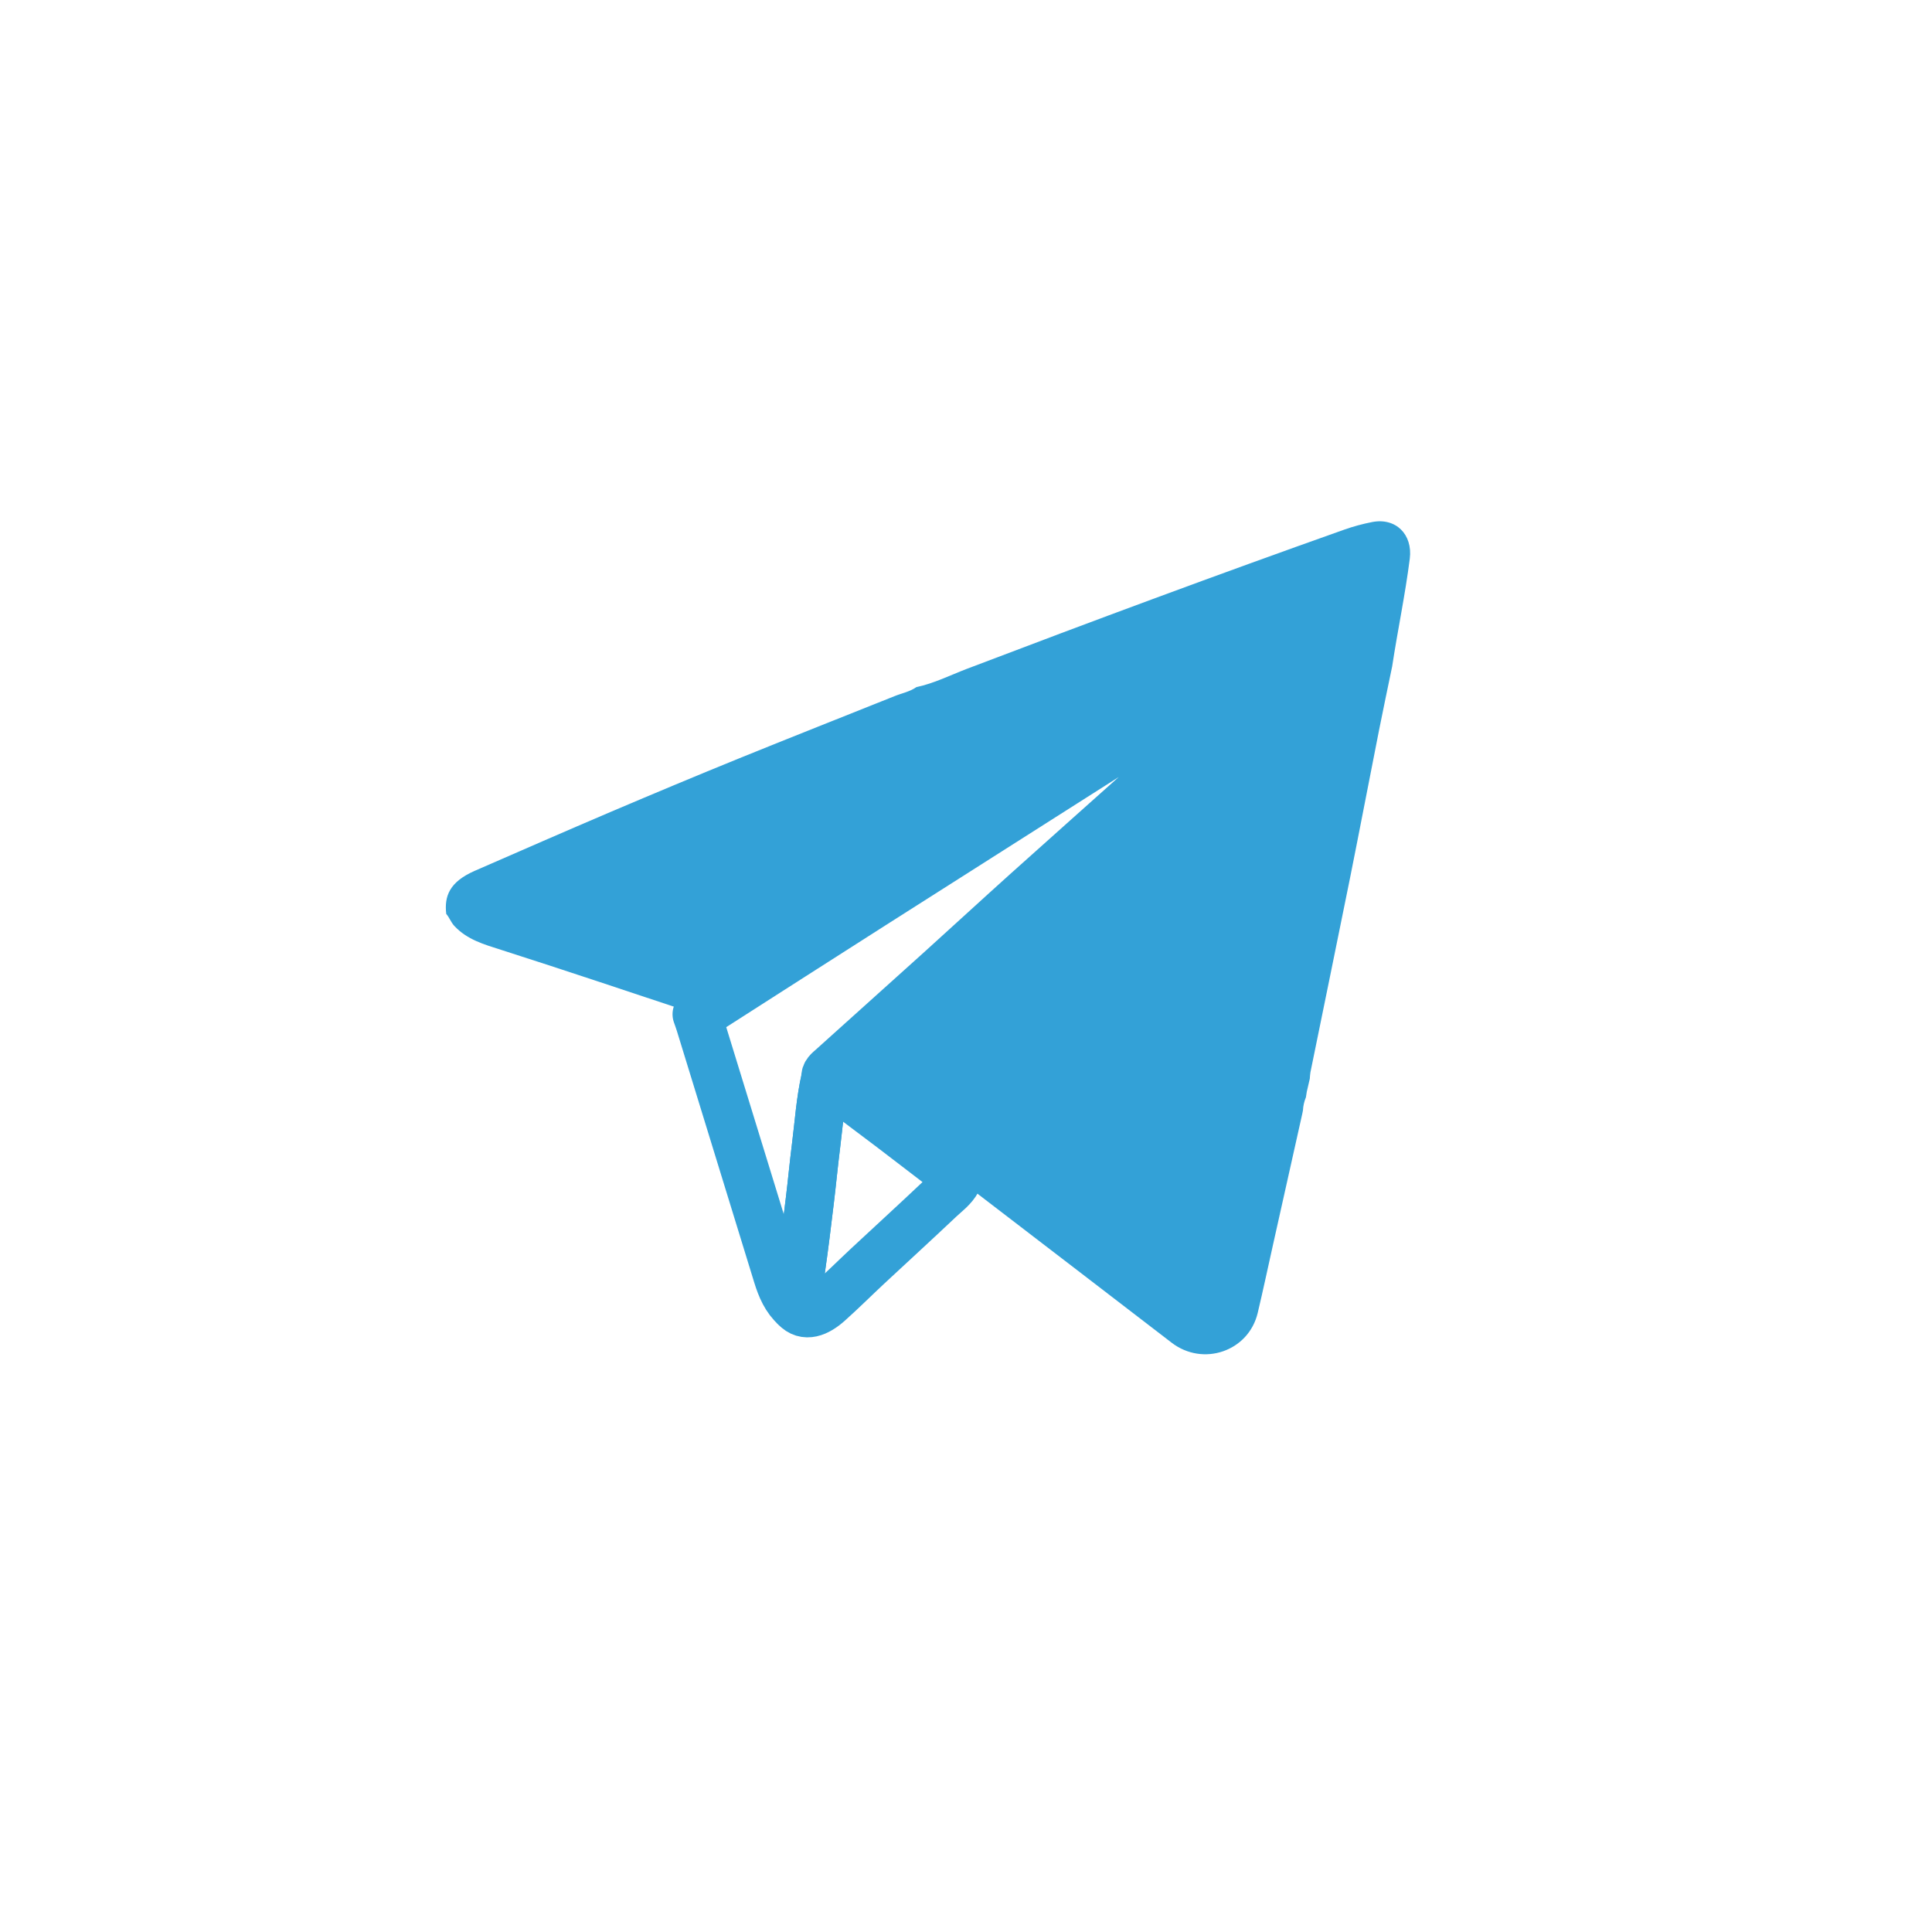
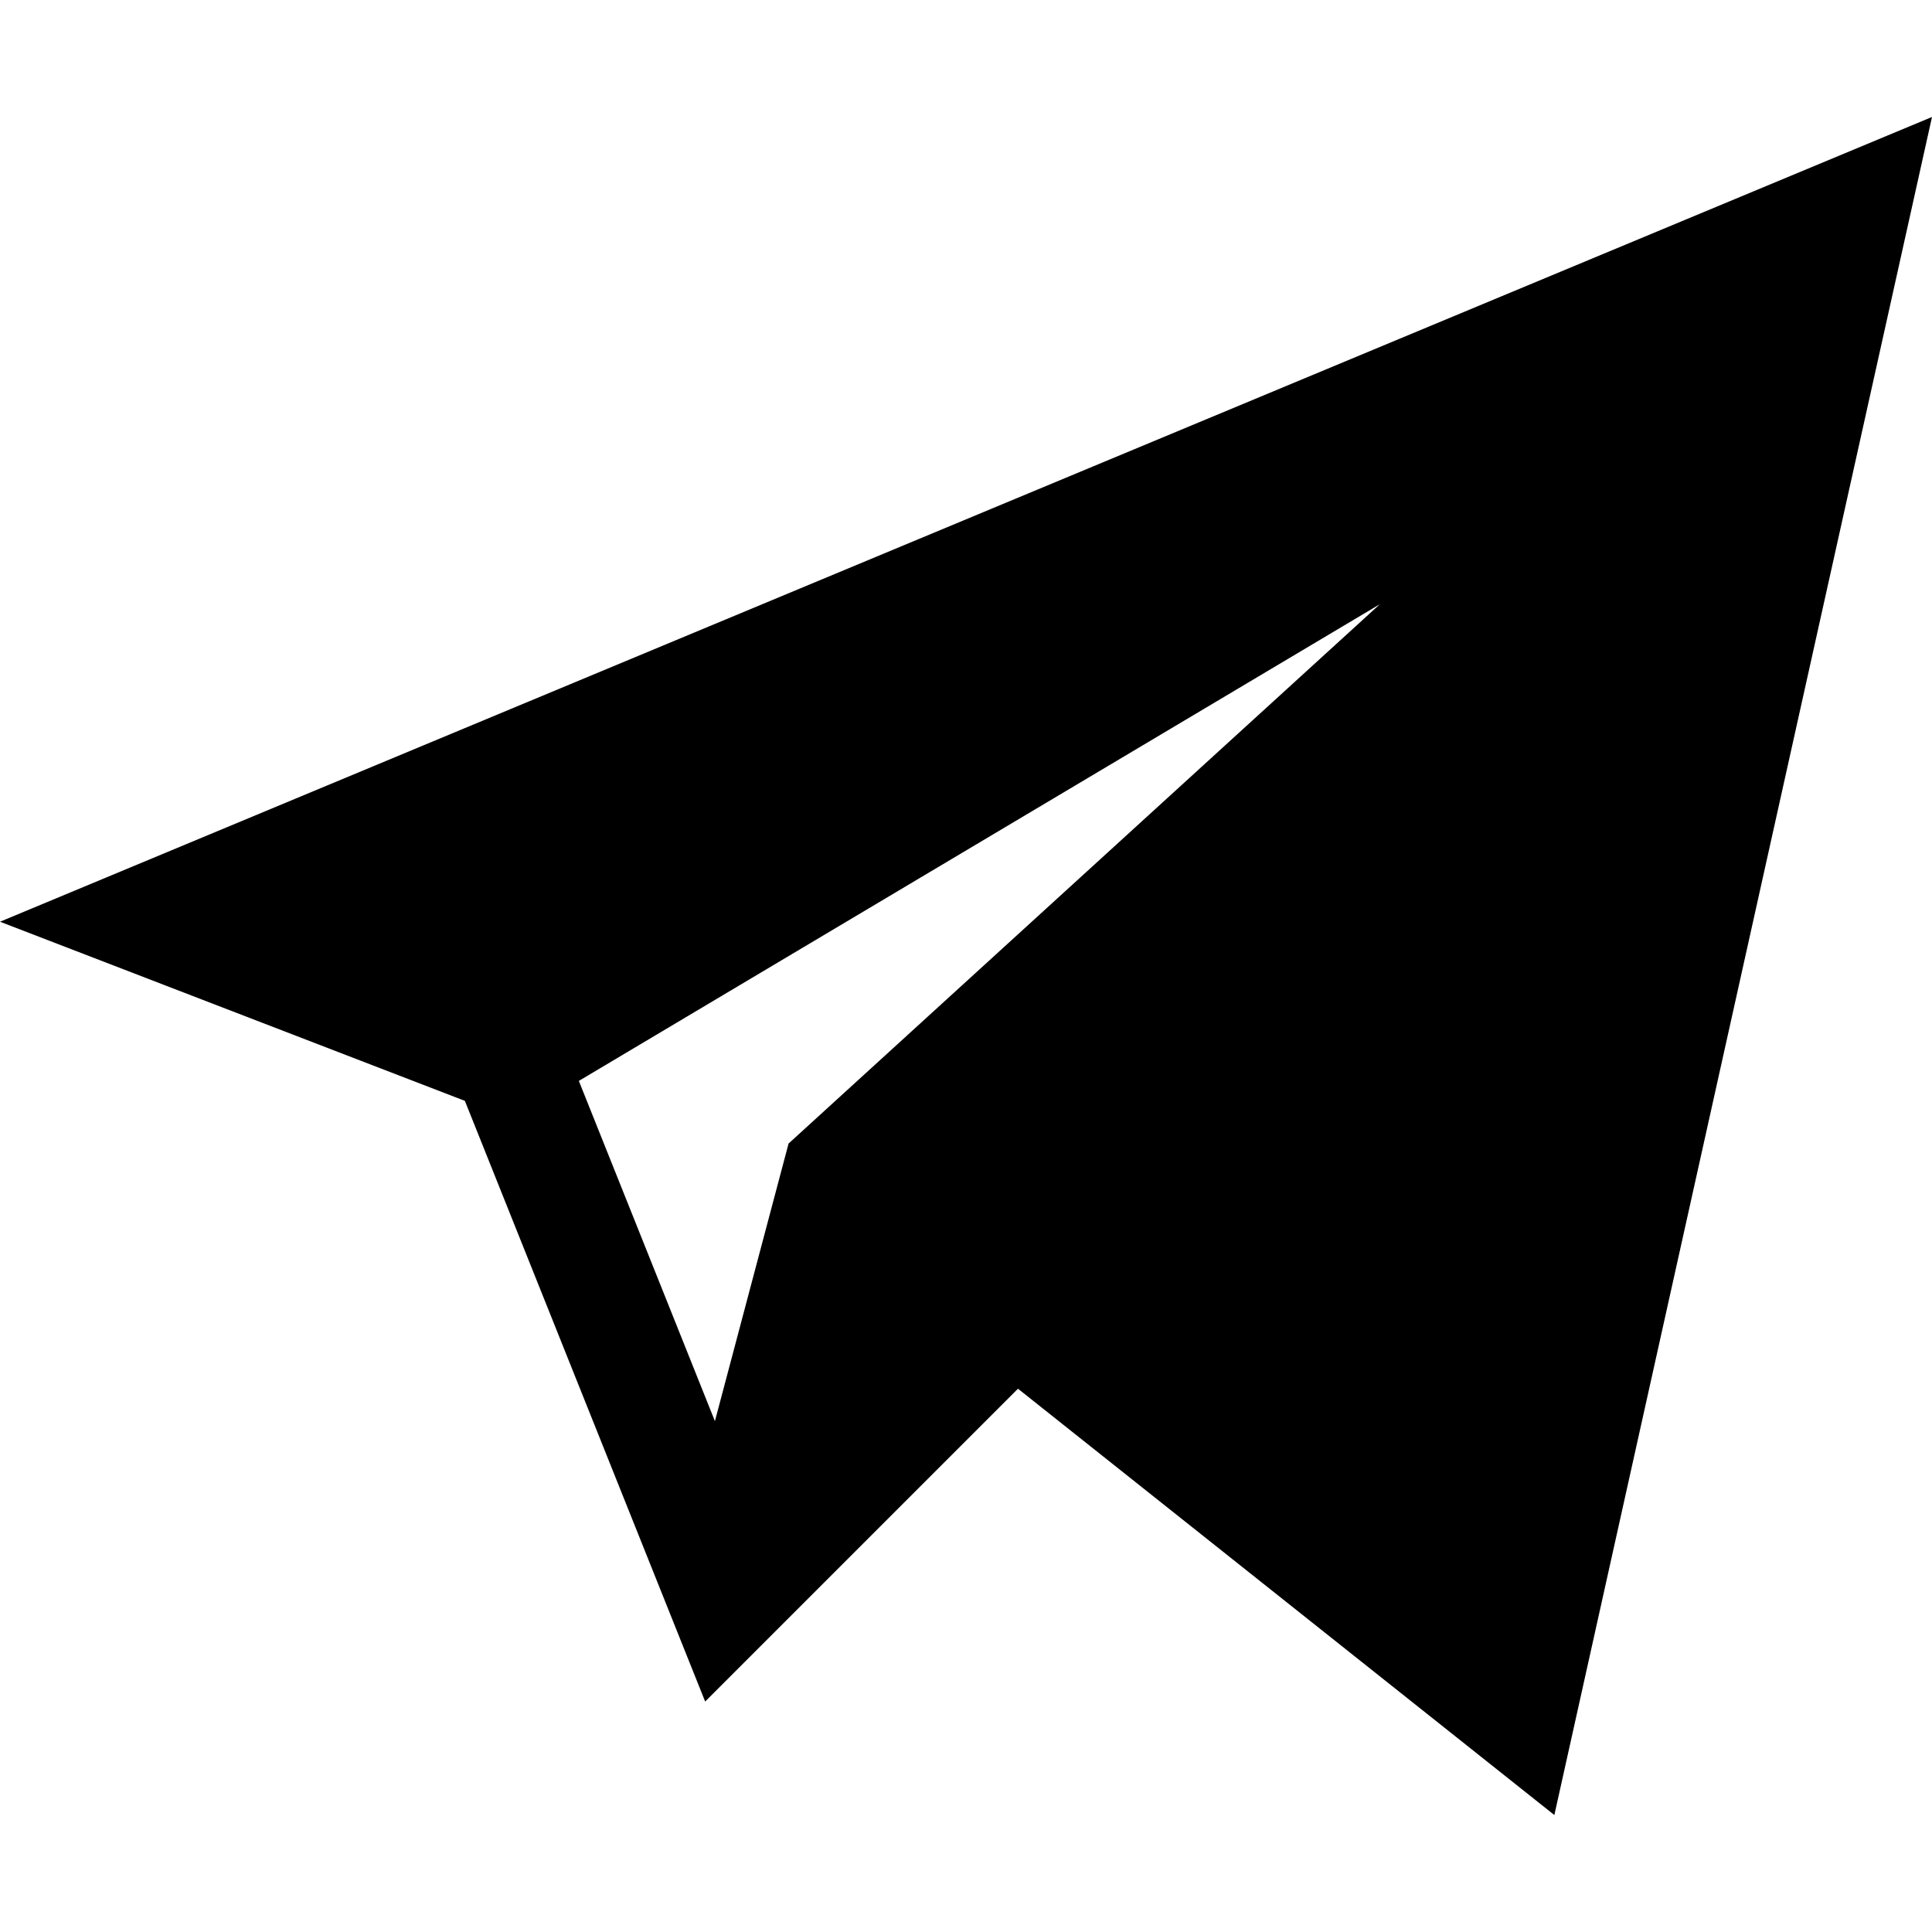
- <svg xmlns="http://www.w3.org/2000/svg" data-v-7ba6fdb0="" viewBox="0 0 40 40" version="1.1">
-   <g data-v-7ba6fdb0="" id="Influencer" stroke="none" stroke-width="1" fill="none" fill-rule="evenodd">
-     <g data-v-7ba6fdb0="" id="Artboard-Copy-4" transform="translate(-858, -454)">
-       <g data-v-7ba6fdb0="" id="Group-32" transform="translate(858, 454)">
-         <circle data-v-7ba6fdb0="" id="Oval" cx="20" cy="20" r="20" class="bg-fill" />
-         <path data-v-7ba6fdb0="" d="M9.828,18.03 C10.772,17.618 11.716,17.205 12.663,16.801 C13.541,16.428 14.421,16.059 15.305,15.7 C16.375,15.265 17.45,14.842 18.523,14.412 C18.673,14.351 18.837,14.322 18.973,14.226 C19.338,14.149 19.671,13.98 20.017,13.848 C22.612,12.86 25.215,11.893 27.833,10.965 C28.019,10.899 28.212,10.847 28.406,10.809 C28.9,10.711 29.251,11.066 29.188,11.567 C29.093,12.316 28.936,13.054 28.823,13.799 C28.732,14.24 28.638,14.68 28.551,15.121 C28.349,16.14 28.155,17.16 27.951,18.178 C27.681,19.519 27.404,20.859 27.131,22.201 C27.123,22.244 27.122,22.289 27.118,22.334 C27.097,22.425 27.076,22.515 27.055,22.606 C27.05,22.643 27.044,22.68 27.038,22.717 C27.001,22.805 26.981,22.896 26.976,22.991 C26.971,23.016 26.966,23.04 26.961,23.065 C26.761,23.963 26.56,24.861 26.359,25.759 C26.253,26.233 26.152,26.709 26.04,27.181 C25.851,27.979 24.908,28.3 24.256,27.798 C22.835,26.704 21.411,25.615 19.988,24.523 C19.937,24.484 19.889,24.441 19.821,24.436 C19.818,24.392 19.787,24.37 19.756,24.347 C19.325,24.017 18.896,23.686 18.465,23.358 C18.008,23.012 17.548,22.669 17.09,22.324 C17.077,22.216 17.159,22.163 17.223,22.105 C17.978,21.424 18.735,20.747 19.489,20.066 C20.077,19.535 20.66,18.997 21.249,18.468 C22.071,17.729 22.898,16.996 23.721,16.259 C24.35,15.696 24.976,15.131 25.604,14.568 C25.755,14.432 25.808,14.266 25.724,14.151 C25.599,13.982 25.457,14.056 25.316,14.126 C25.293,14.137 25.271,14.149 25.249,14.163 C24.656,14.541 24.064,14.921 23.471,15.299 C21.669,16.445 19.867,17.589 18.065,18.736 C16.955,19.443 15.846,20.154 14.737,20.864 C14.639,20.926 14.545,20.993 14.424,20.999 C13.075,20.552 11.729,20.098 10.376,19.666 C10.022,19.553 9.674,19.456 9.409,19.173 C9.336,19.096 9.306,18.998 9.239,18.922 C9.197,18.558 9.301,18.261 9.828,18.03 Z" id="Fill-1" fill="#33A1D7" />
-         <path data-v-7ba6fdb0="" d="M14.424,20.999 C14.545,20.993 14.639,20.926 14.737,20.864 C15.846,20.154 16.955,19.443 18.065,18.736 C19.867,17.589 21.669,16.445 23.471,15.299 C24.064,14.921 24.656,14.541 25.249,14.163 C25.271,14.149 25.293,14.137 25.316,14.126 C25.457,14.056 25.599,13.982 25.724,14.151 C25.808,14.266 25.755,14.432 25.604,14.568 C24.976,15.131 24.35,15.696 23.721,16.259 C22.898,16.996 22.071,17.729 21.249,18.468 C20.66,18.997 20.077,19.535 19.489,20.066 C18.735,20.747 17.978,21.424 17.223,22.105 C17.159,22.163 17.077,22.216 17.09,22.324 C16.984,22.783 16.955,23.253 16.896,23.718 C16.848,24.095 16.813,24.475 16.767,24.853 C16.71,25.325 16.653,25.798 16.585,26.269 C16.546,26.536 16.556,26.811 16.47,27.071 C16.27,26.895 16.172,26.658 16.096,26.414 C15.56,24.676 15.026,22.937 14.492,21.198 C14.471,21.131 14.447,21.065 14.424,20.999" id="Fill-4" stroke="#33A1D7" stroke-linecap="round" stroke-linejoin="round" />
-         <path data-v-7ba6fdb0="" d="M16.47,27.071 C16.556,26.811 16.546,26.536 16.585,26.269 C16.653,25.798 16.71,25.325 16.767,24.853 C16.813,24.475 16.848,24.095 16.896,23.718 C16.955,23.253 16.984,22.783 17.09,22.324 C17.548,22.669 18.008,23.012 18.465,23.358 C18.896,23.686 19.325,24.017 19.756,24.347 C19.787,24.37 19.818,24.392 19.821,24.436 C19.735,24.598 19.585,24.703 19.457,24.824 C18.965,25.289 18.465,25.746 17.97,26.207 C17.699,26.46 17.436,26.722 17.16,26.969 C16.926,27.179 16.667,27.286 16.47,27.071" id="Fill-6" stroke="#33A1D7" stroke-linecap="round" stroke-linejoin="round" />
-       </g>
-     </g>
-   </g>
+ <svg xmlns="http://www.w3.org/2000/svg" viewBox="0 -31 512 512">
+   <path d="m123.195 260.738 63.68 159.188 82.902-82.902 142.141 112.977 100.082-450-512 213.266zm242.5-131.629-156.715 142.941-19.52 73.566-36.059-90.164zm0 0" />
</svg>
